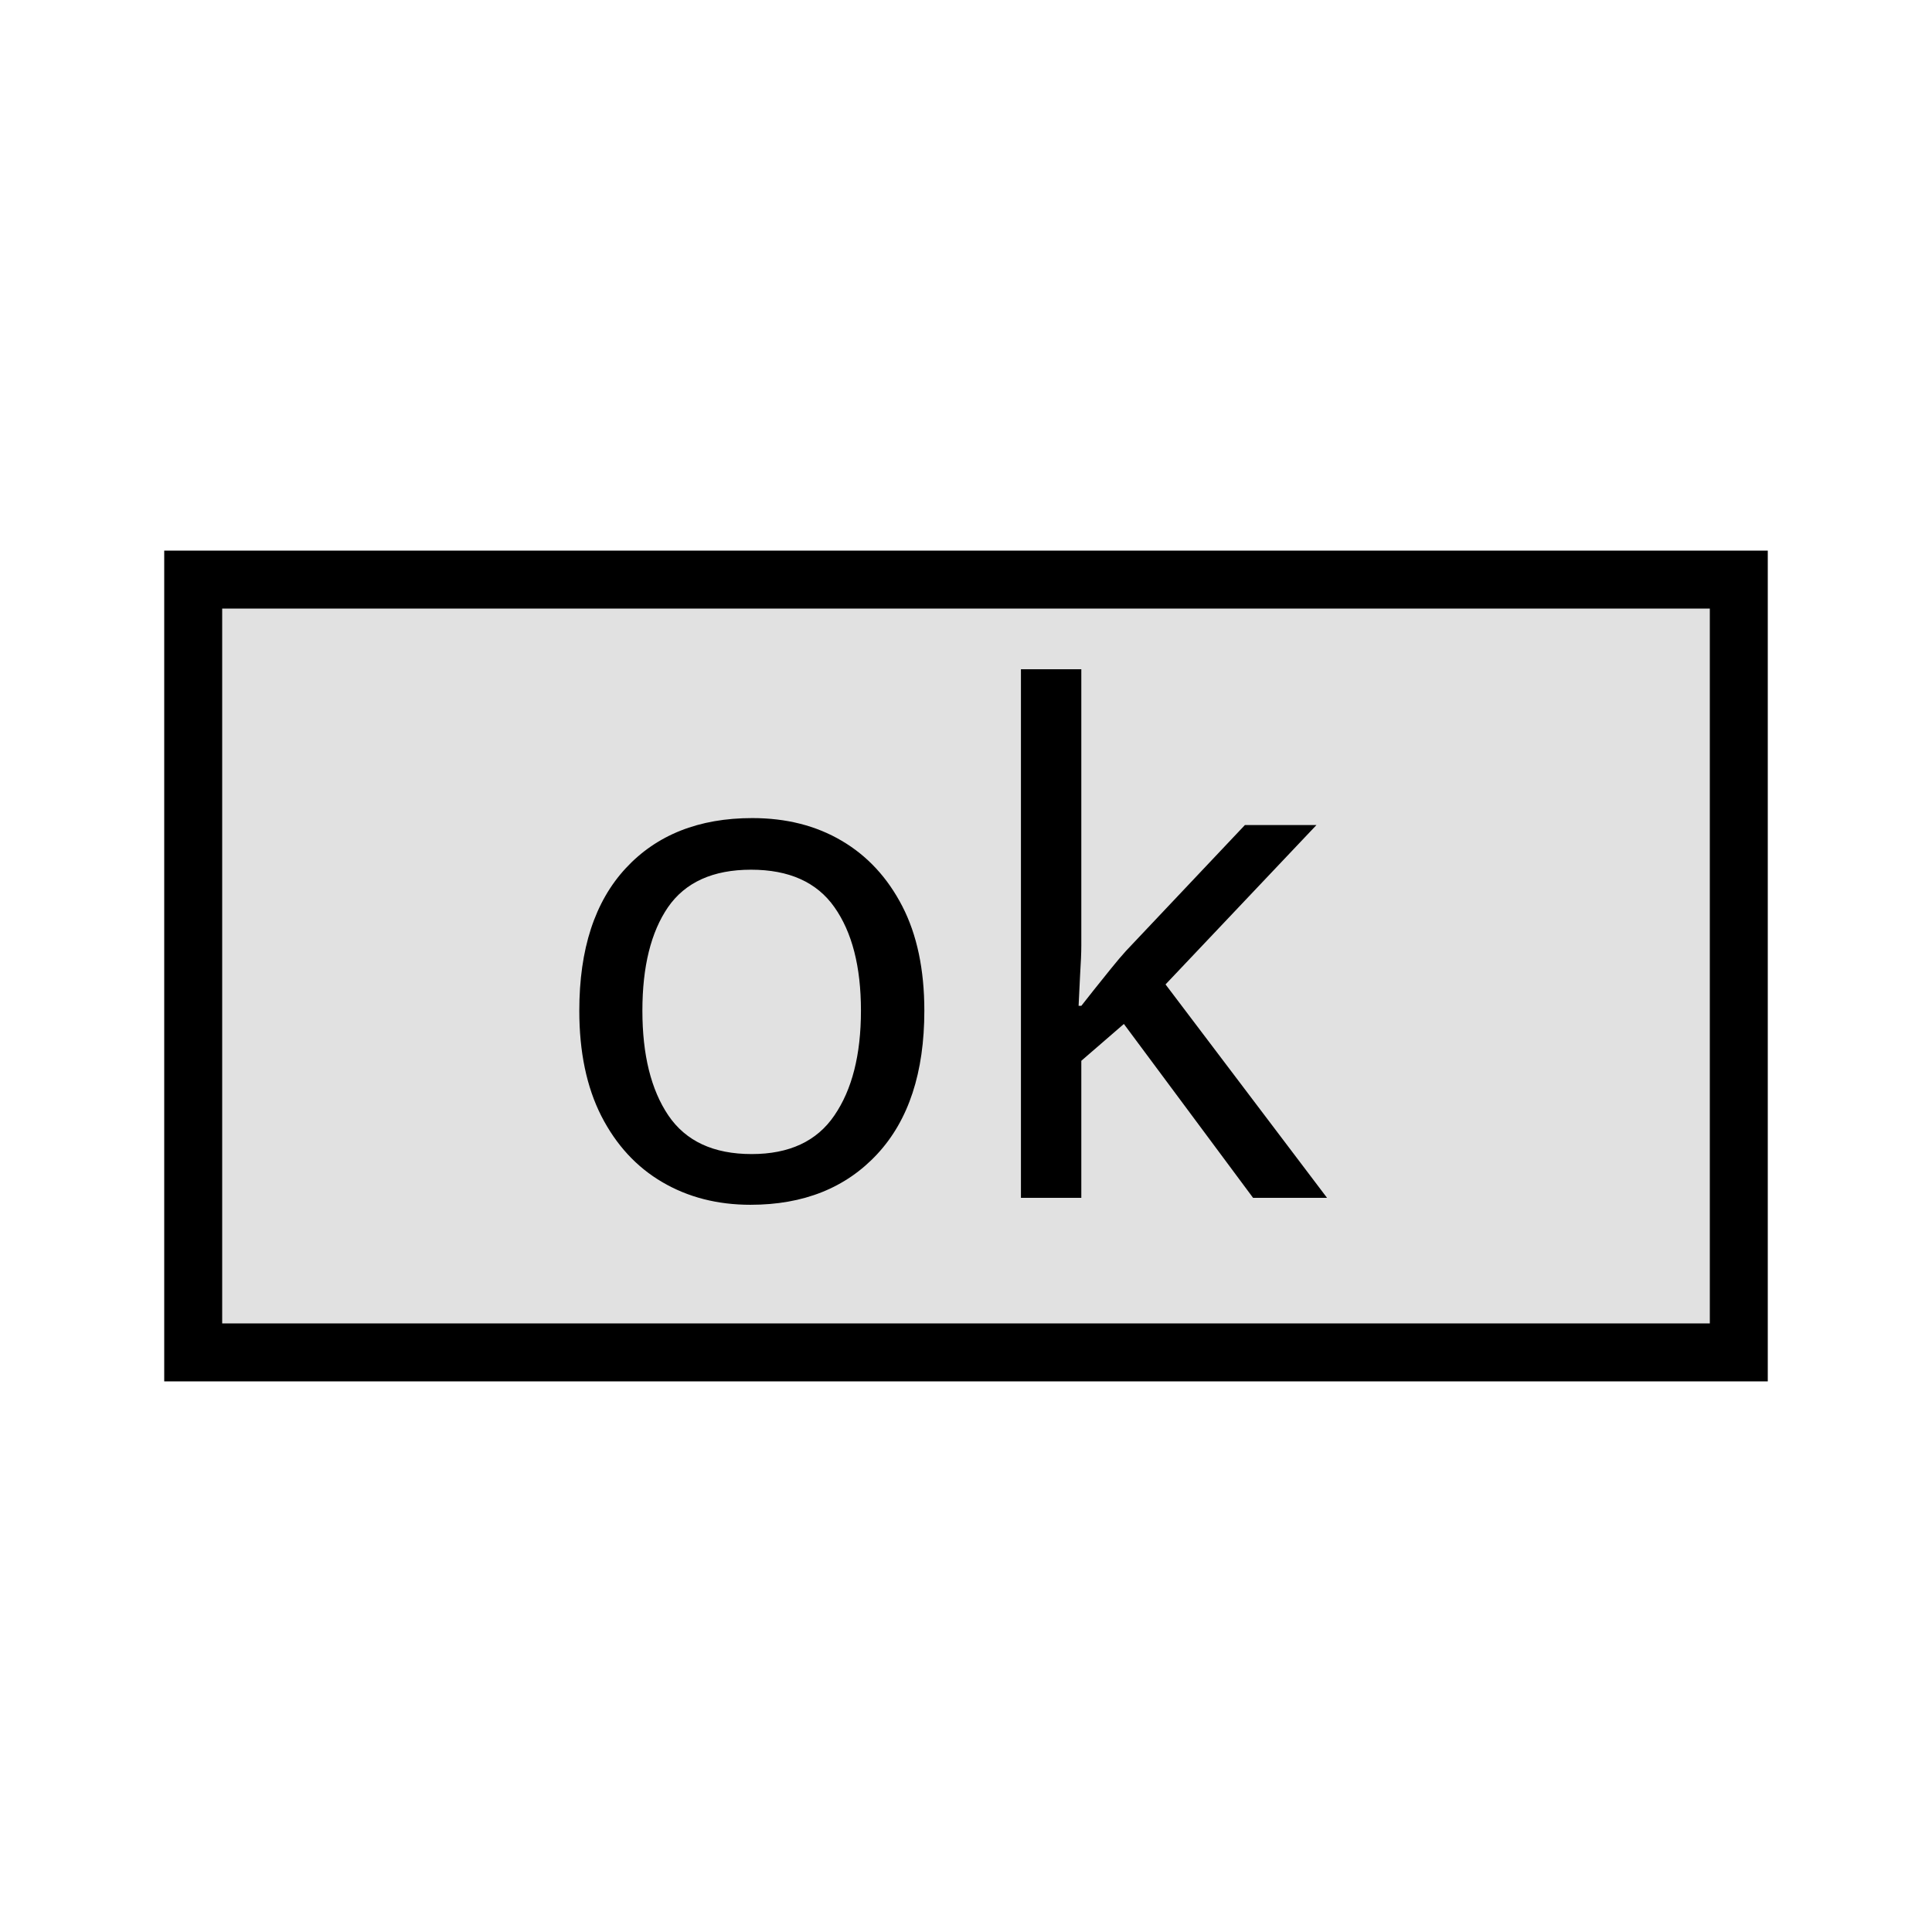
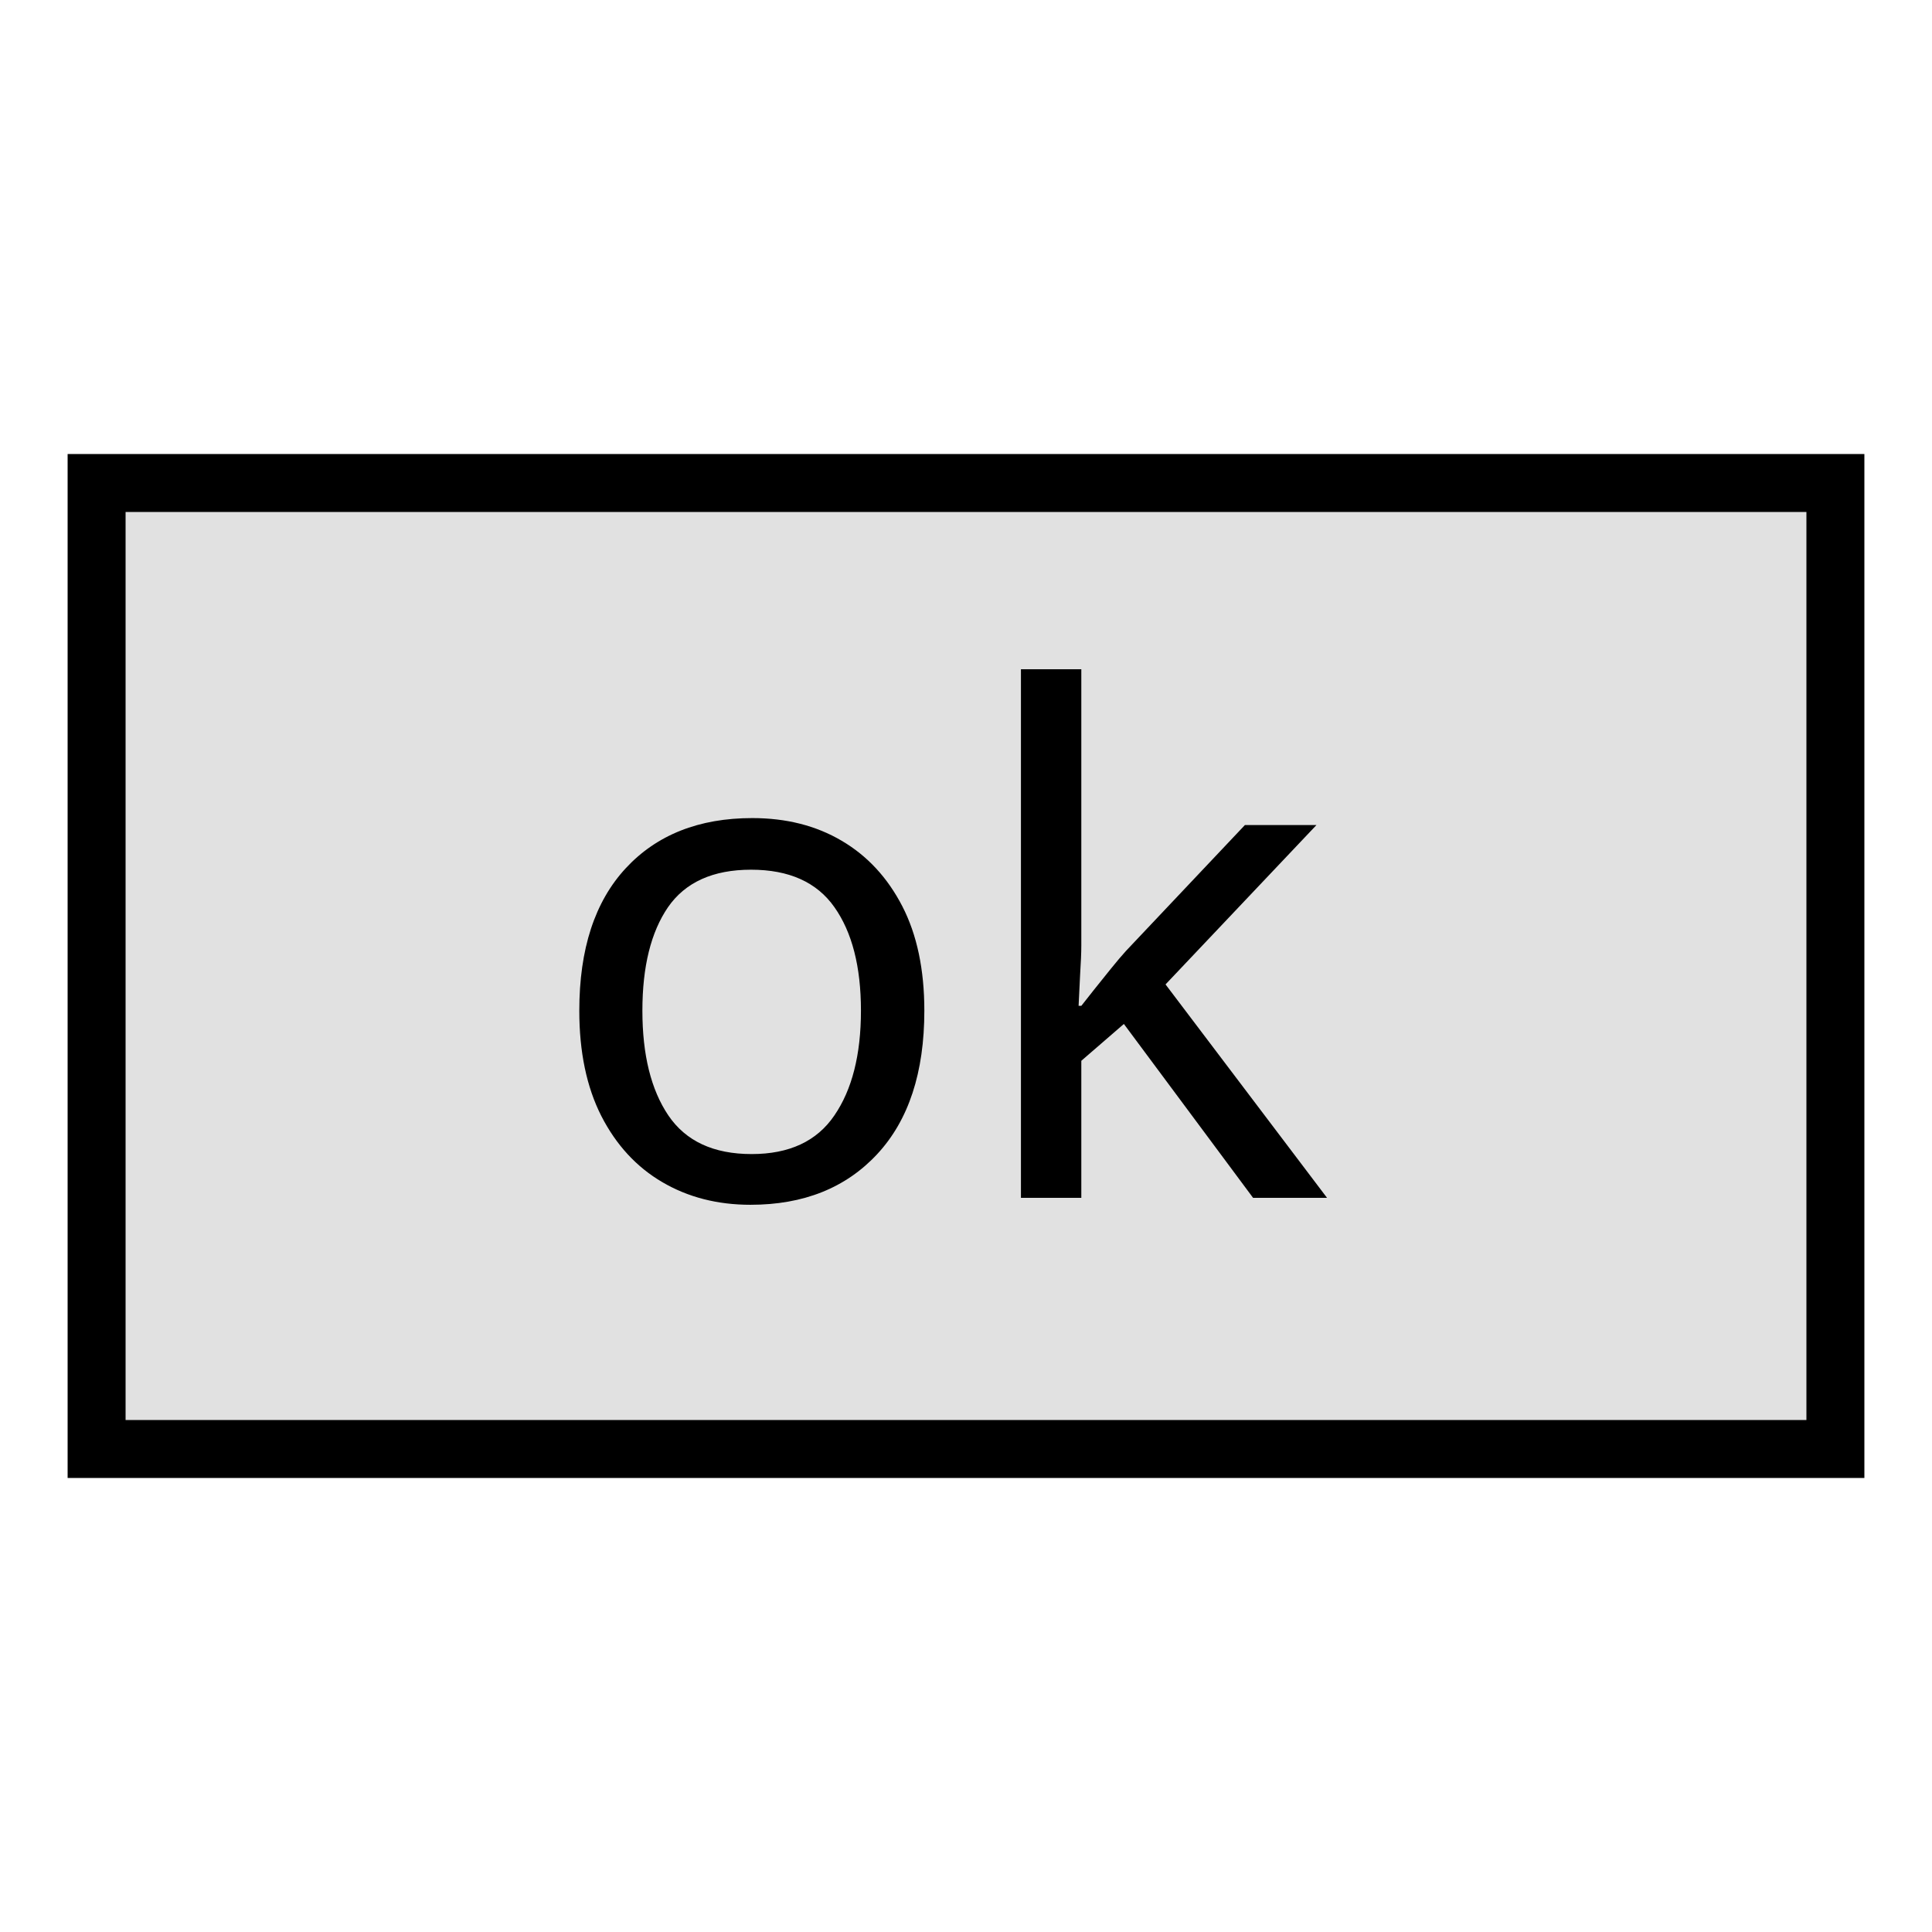
<svg width="100" height="100">
-   <rect x="10" y="30" width="80" height="40" style="fill:black;stroke:black;stroke-width:3;" fill-opacity="0.12" />
+   <rect x="5" y="25" width="90" height="50" style="fill:black;stroke:black;stroke-width:3;" fill-opacity="0.12" />
  <text x="28" y="62" font-size="36" font-family="Verdana" fill="black" style="stroke-width:4;">ok</text>
</svg>
